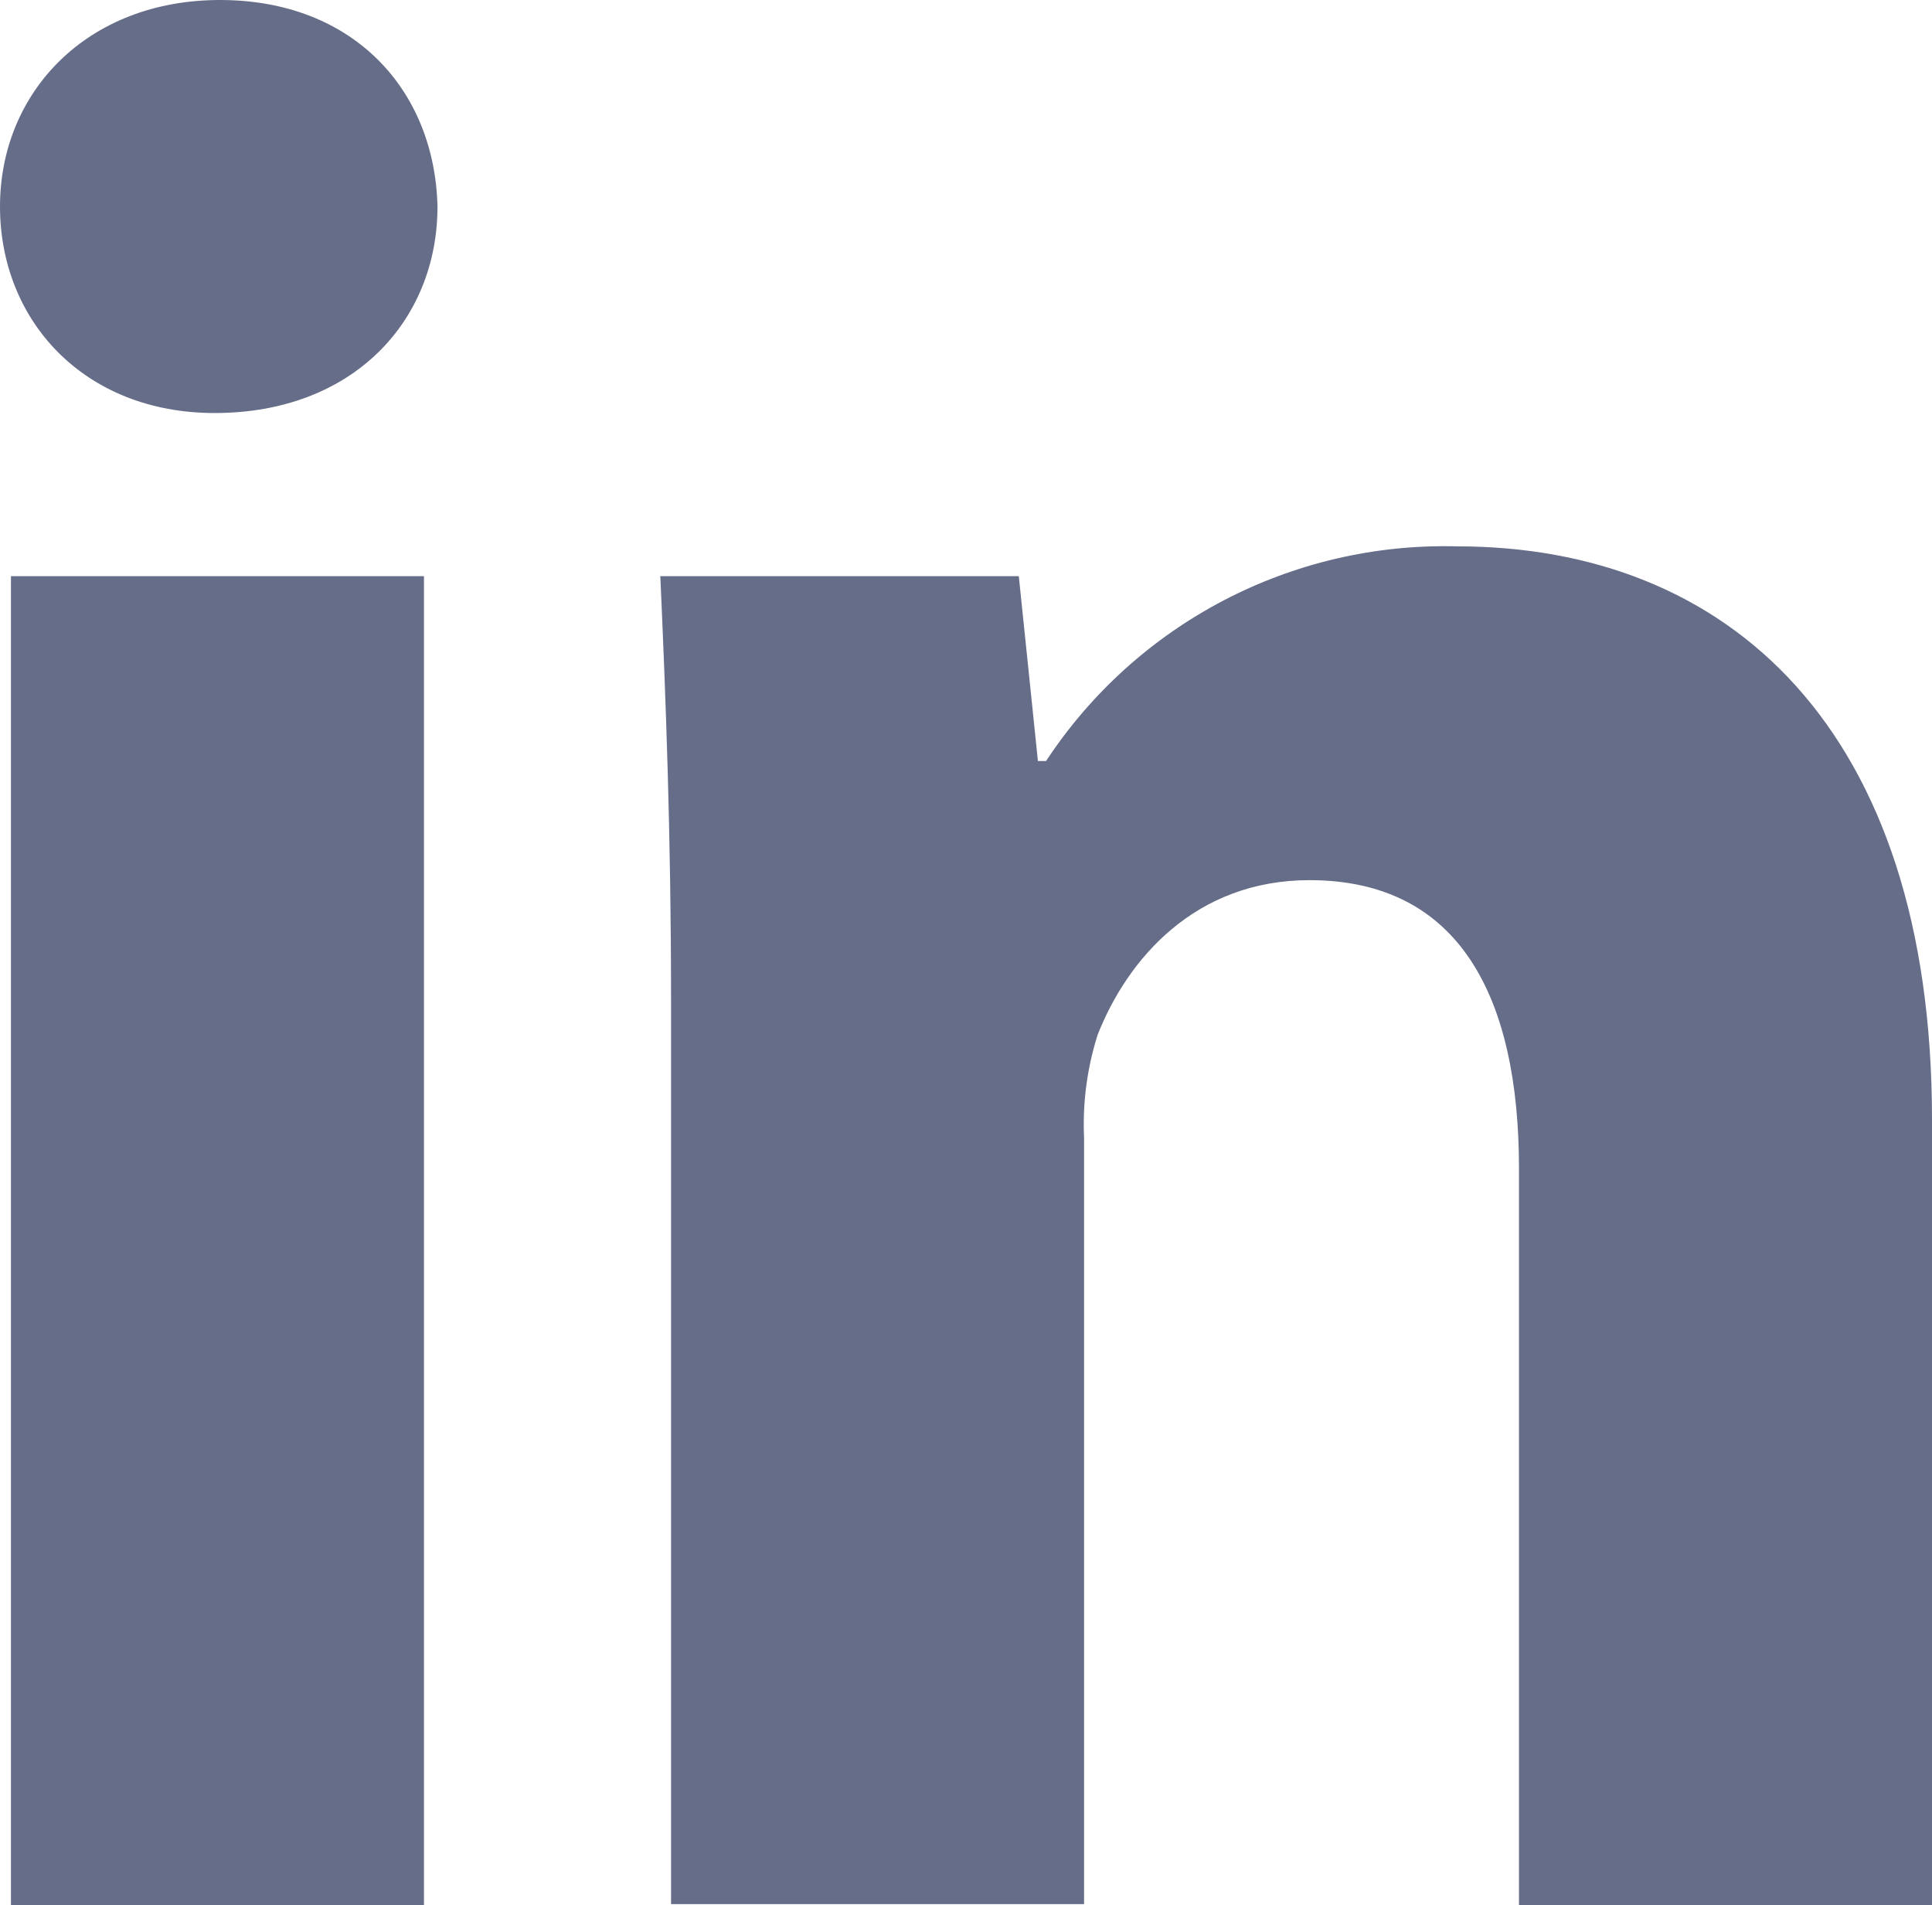
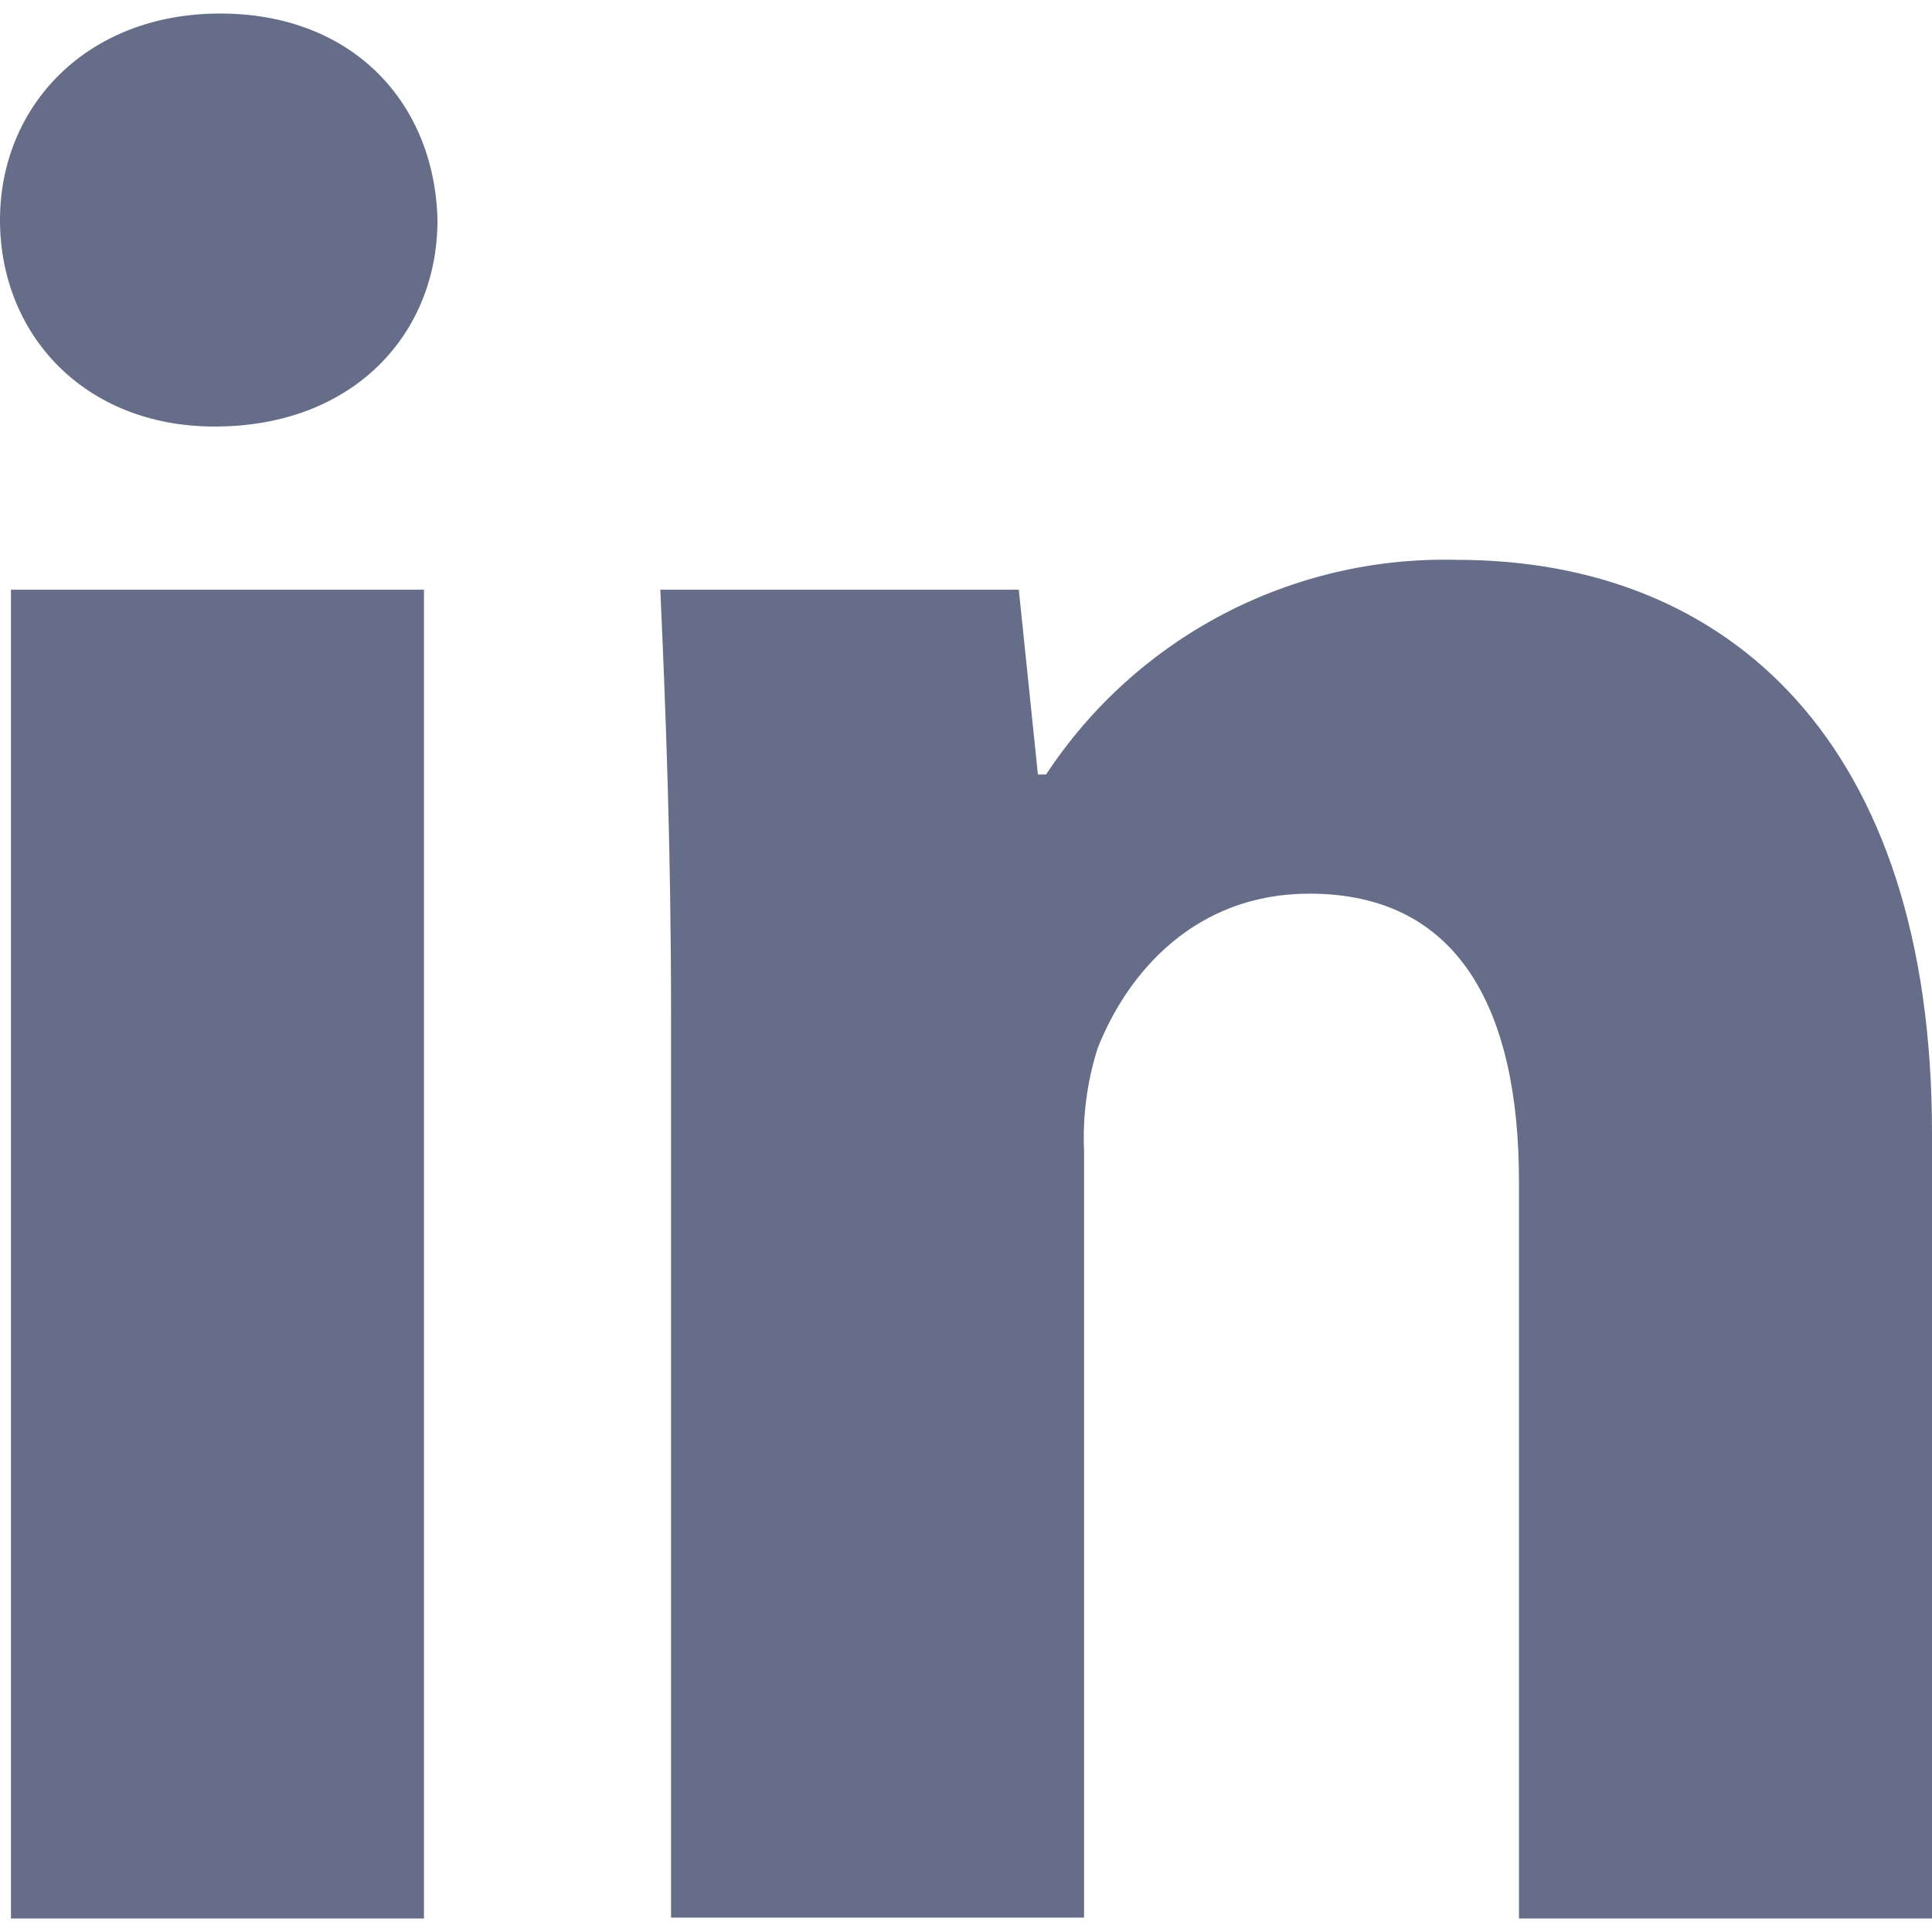
- <svg xmlns="http://www.w3.org/2000/svg" viewBox="0 0 90 88.74">
+ <svg xmlns="http://www.w3.org/2000/svg" viewBox="0 0 90 88.74" width="14px" height="14px">
  <g id="All_glyphs" fill="#666d89" data-name="All glyphs">
    <path d="M20.38,9.62c0,5.32-3.93,9.62-10.38,9.62-6.08,0-10-4.3-10-9.62S4.05,0,10.25,0,20.25,4.18,20.38,9.62ZM.51,88.74V26.84H19.75v61.9Z" />
    <path d="M31.26,46.58c0-7.72-.25-14.17-.5-19.74h16.7l.89,8.61h.38a22.22,22.22,0,0,1,19.12-10C80.51,25.44,90,33.93,90,52.15V88.74H70.76V54.43C70.76,46.46,68,41,61,41c-5.32,0-8.48,3.67-9.87,7.21A13.78,13.78,0,0,0,50.5,53v35.7H31.26Z" />
  </g>
</svg>
